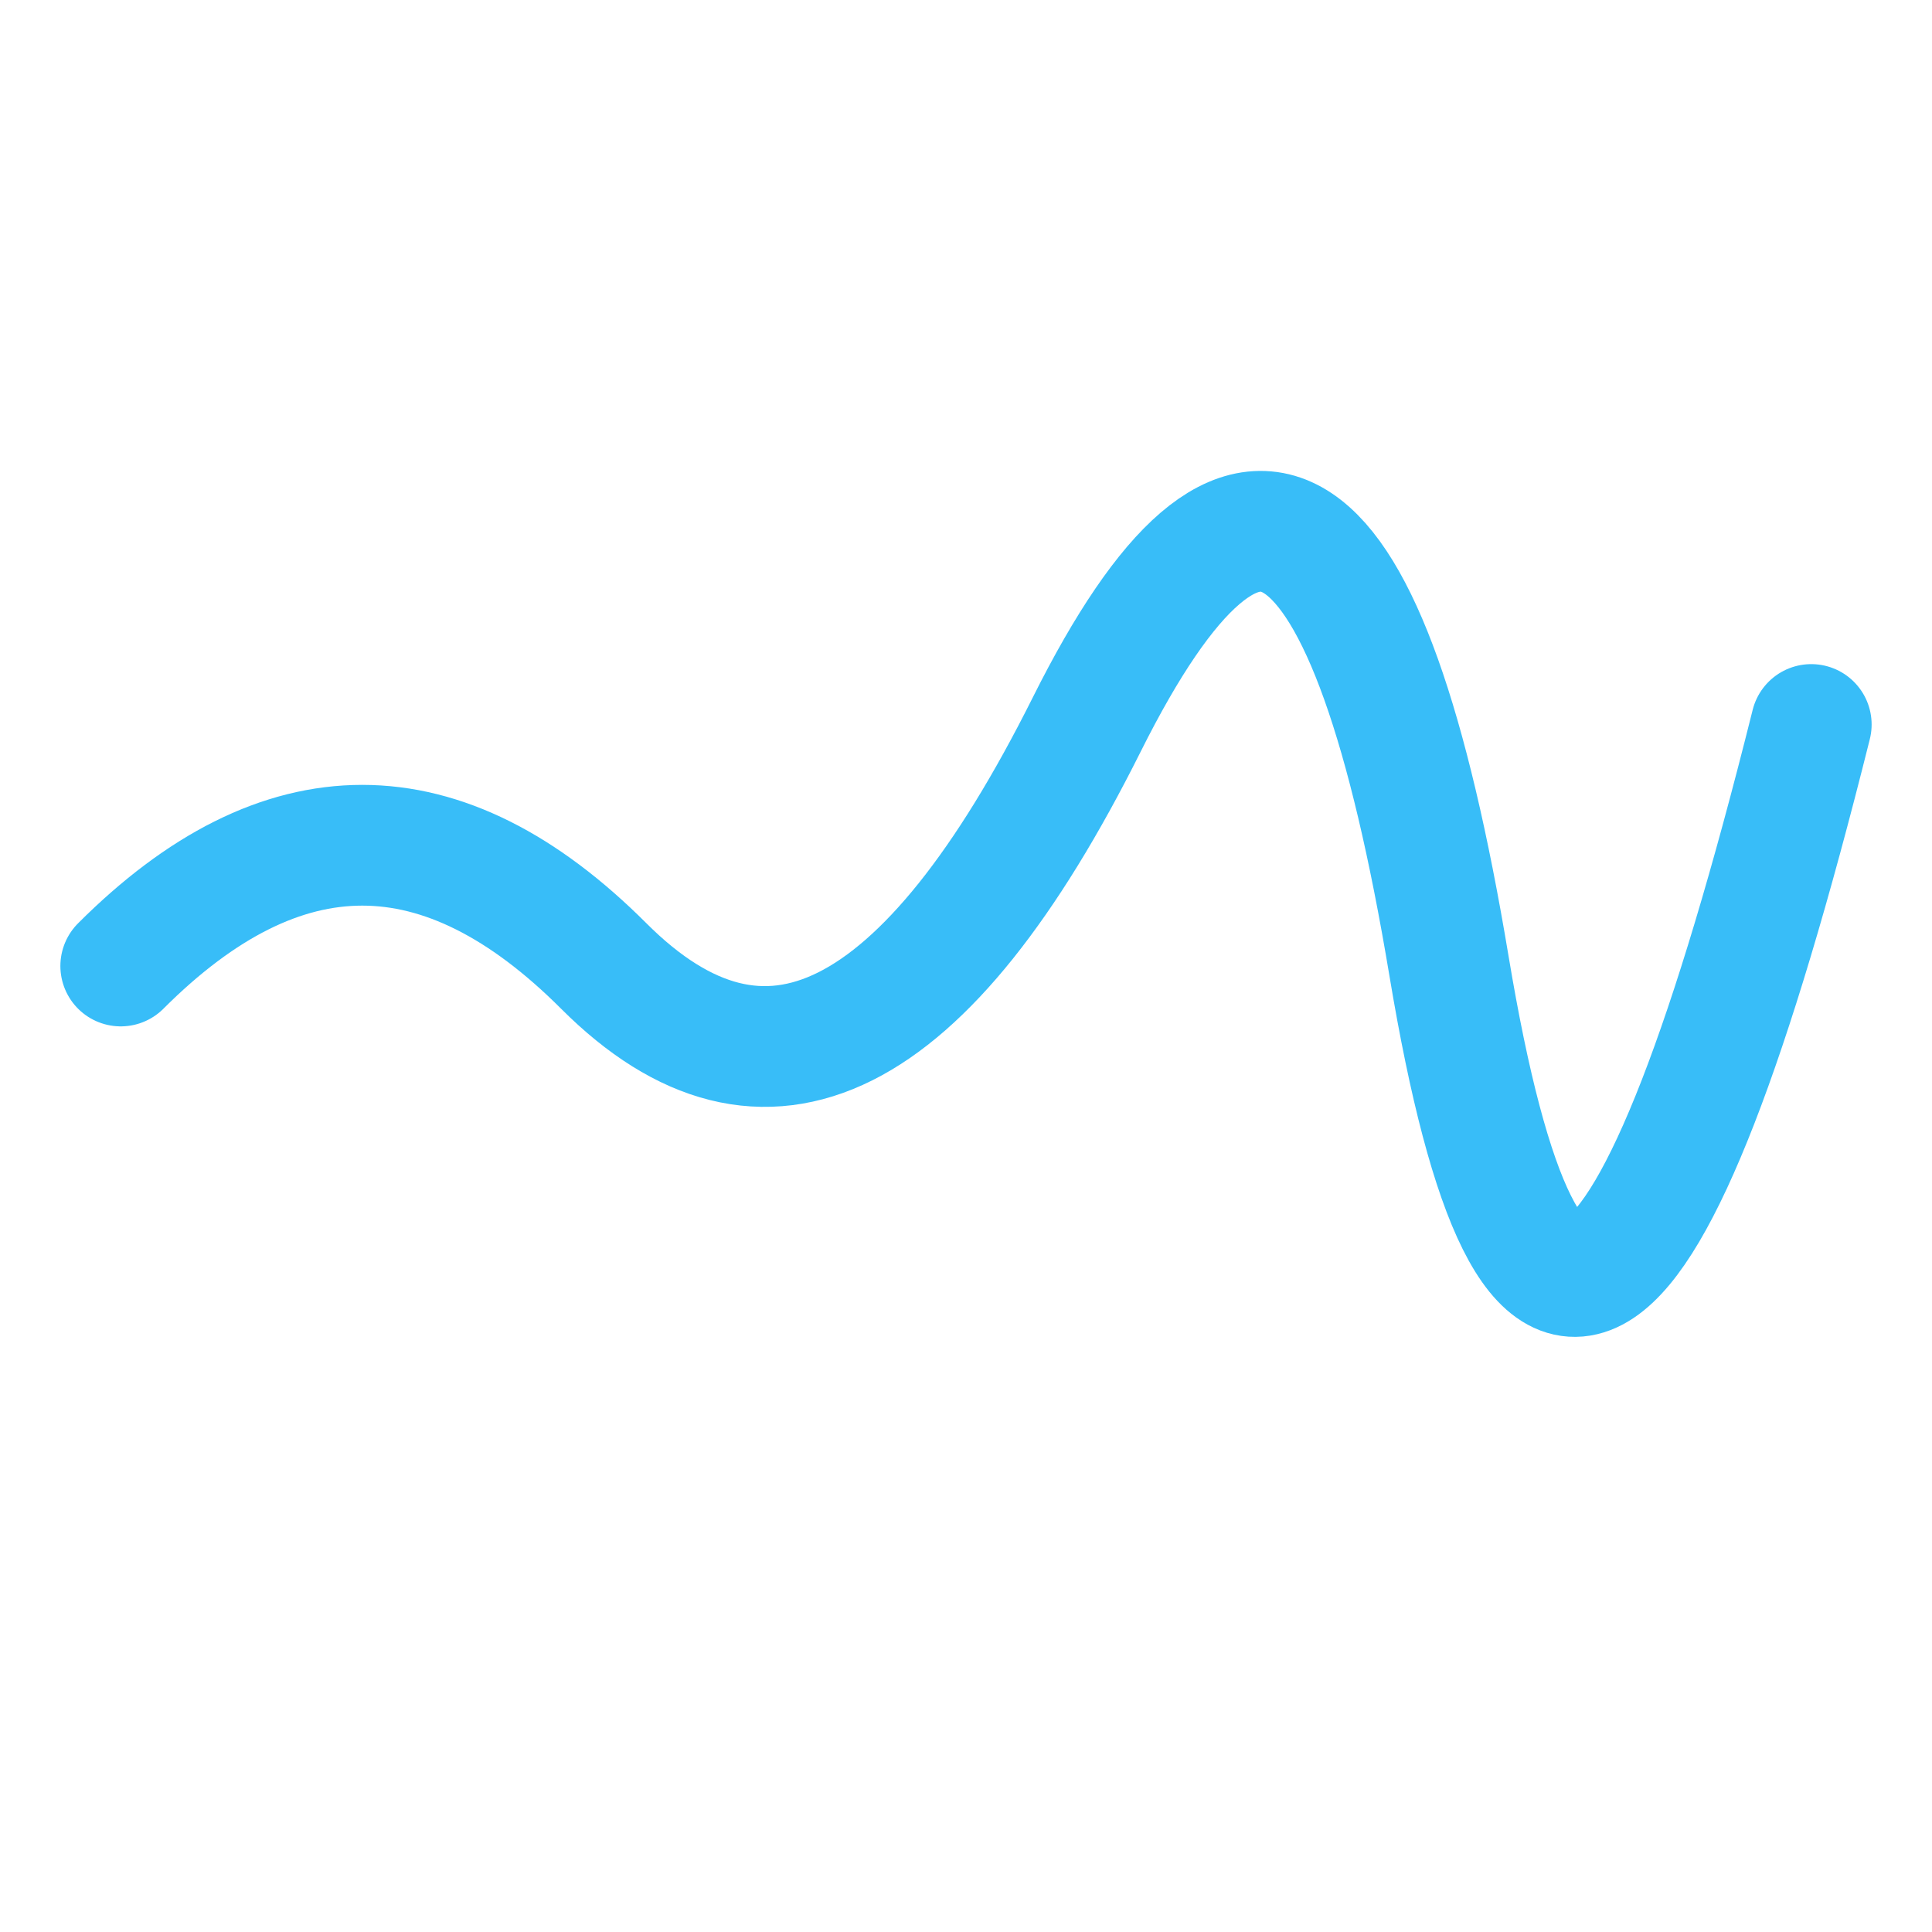
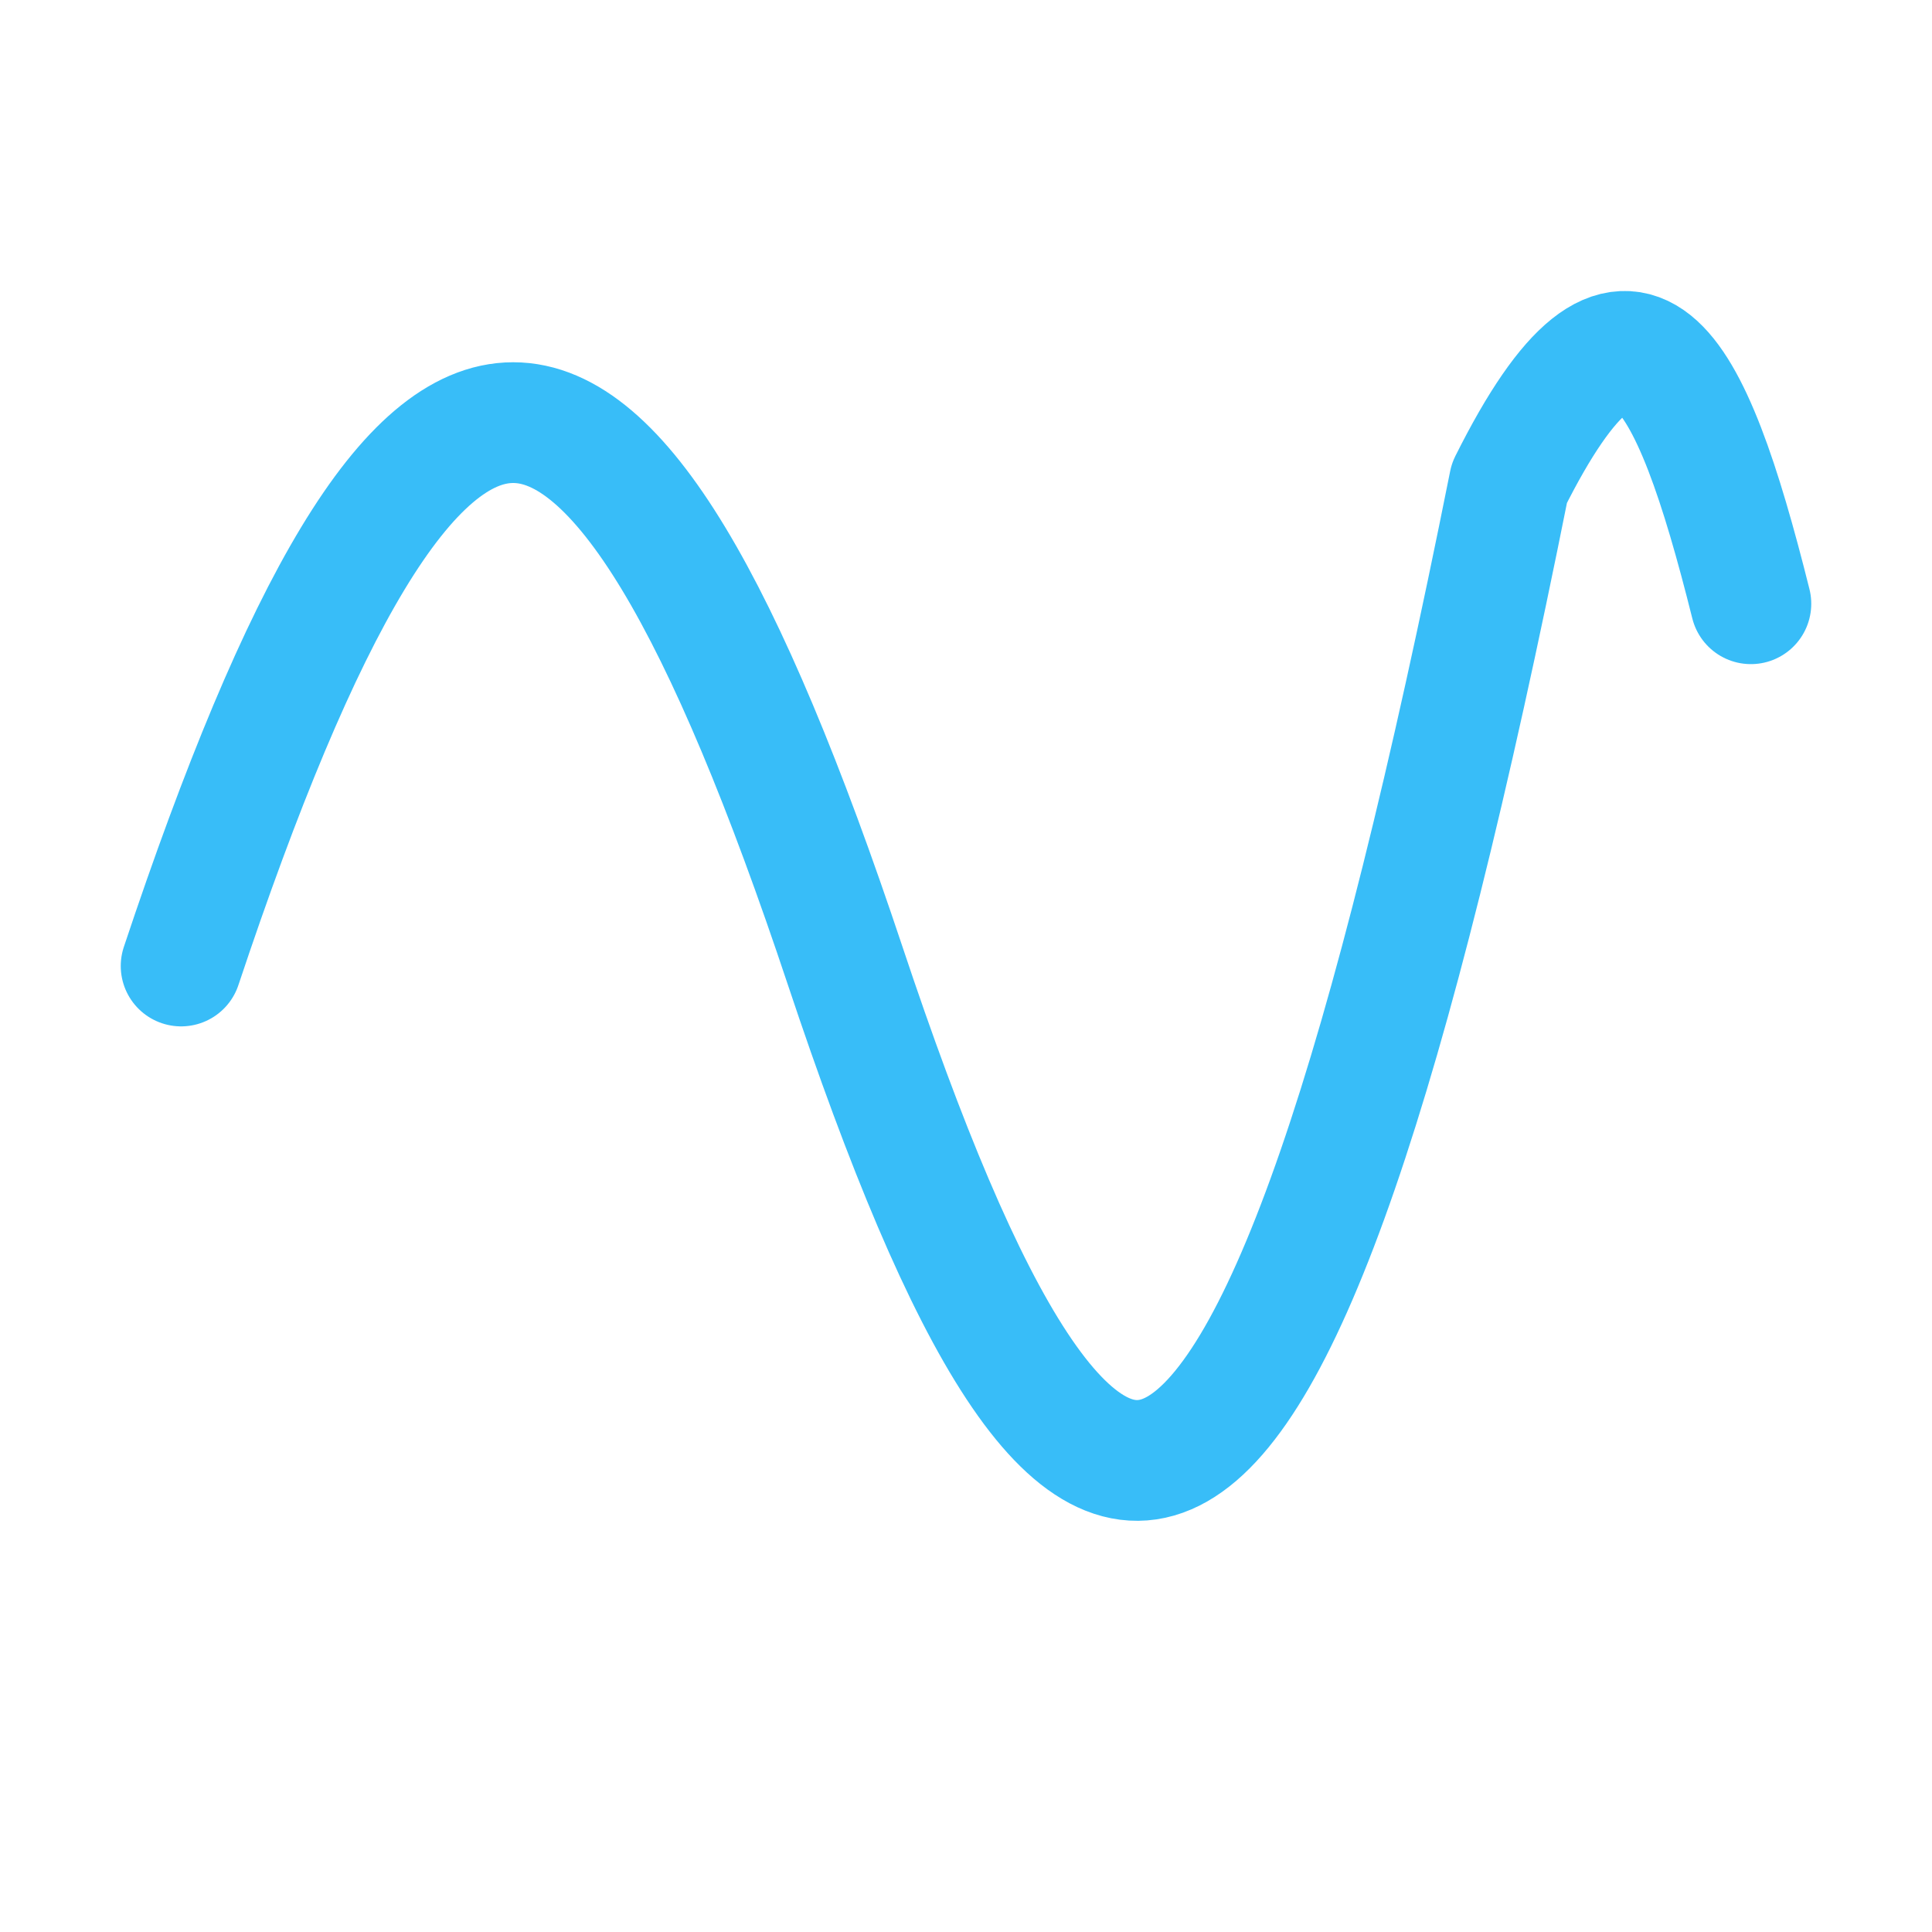
<svg xmlns="http://www.w3.org/2000/svg" id="pattern-direction-randomWalk" width="32" height="32" viewBox="0 0 32 32" fill="none">
-   <path d="M2 16 Q6 12, 10 16 T18 12 T24 16 T30 12" stroke="#38bdf8" stroke-width="2" stroke-linecap="round" stroke-linejoin="round" />
+   <style>
+     :root { color: #38bdf8; }
+   </style>
+   <path d="M3 16 C 7 4, 10 4, 14 16 C 18 28, 21 28, 25 8 C 27 4, 28 6, 29 10" stroke="currentColor" stroke-width="2" fill="none" stroke-linecap="round" stroke-linejoin="round" />
</svg>
